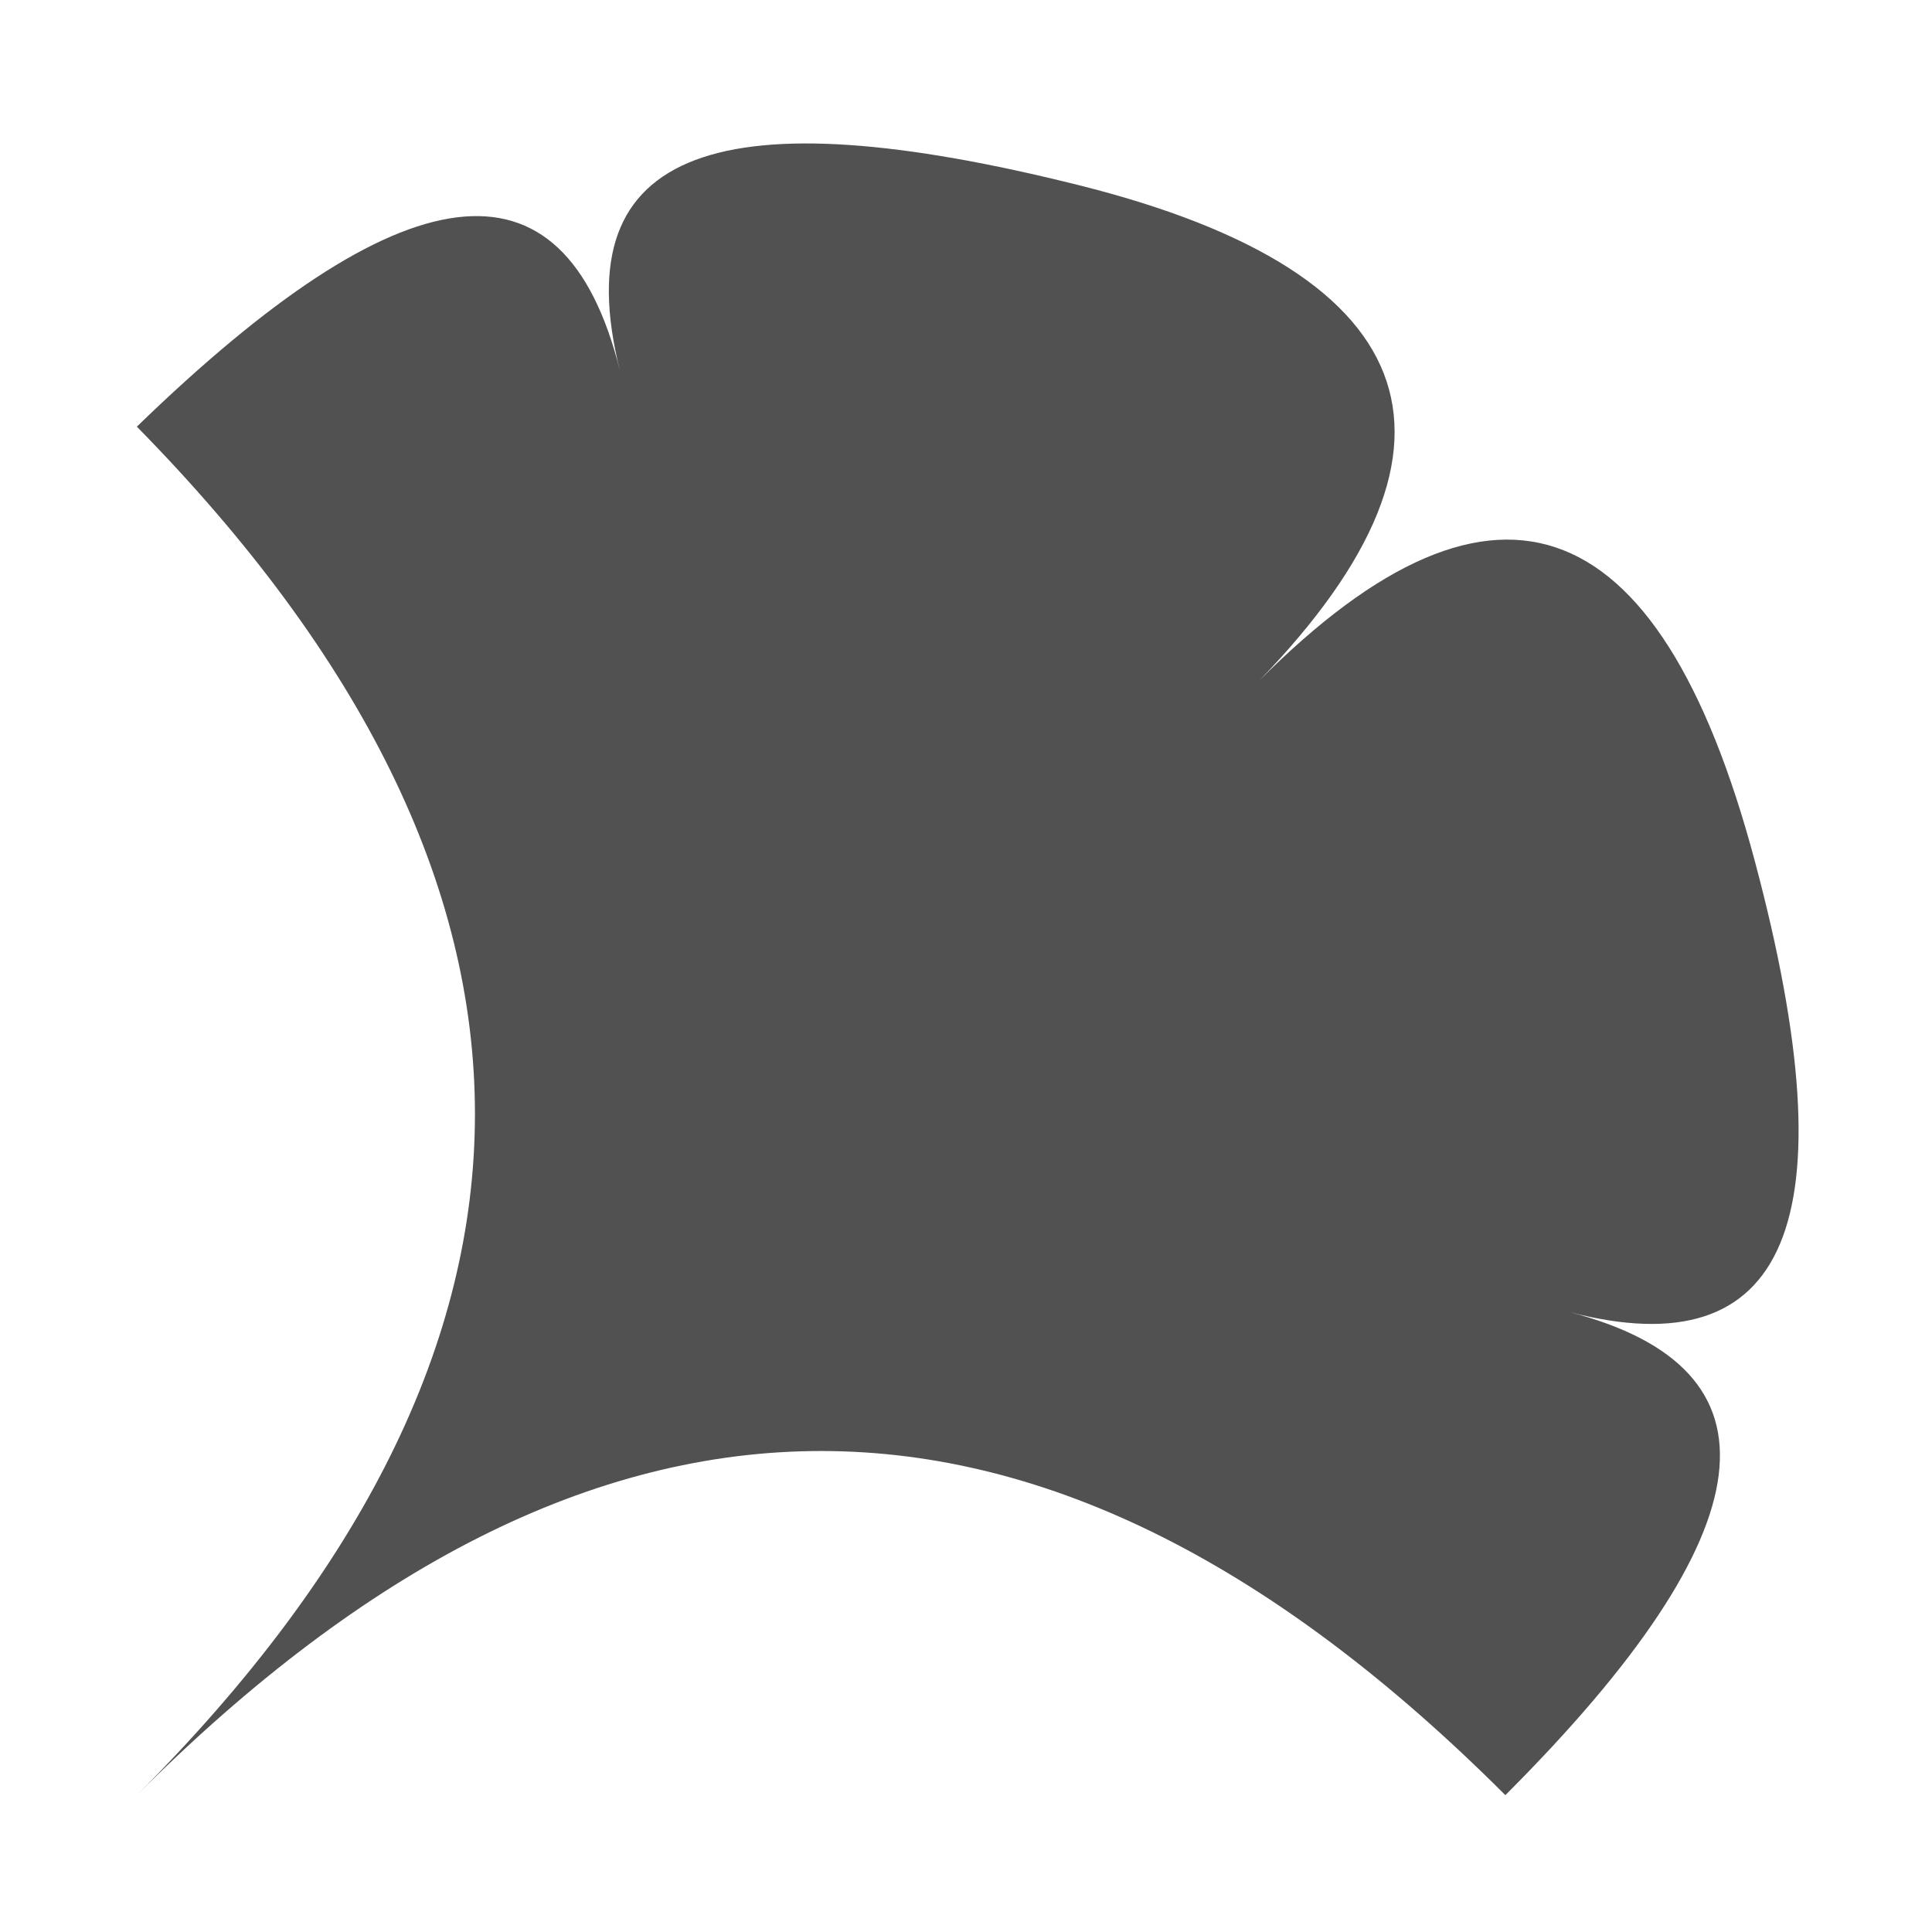
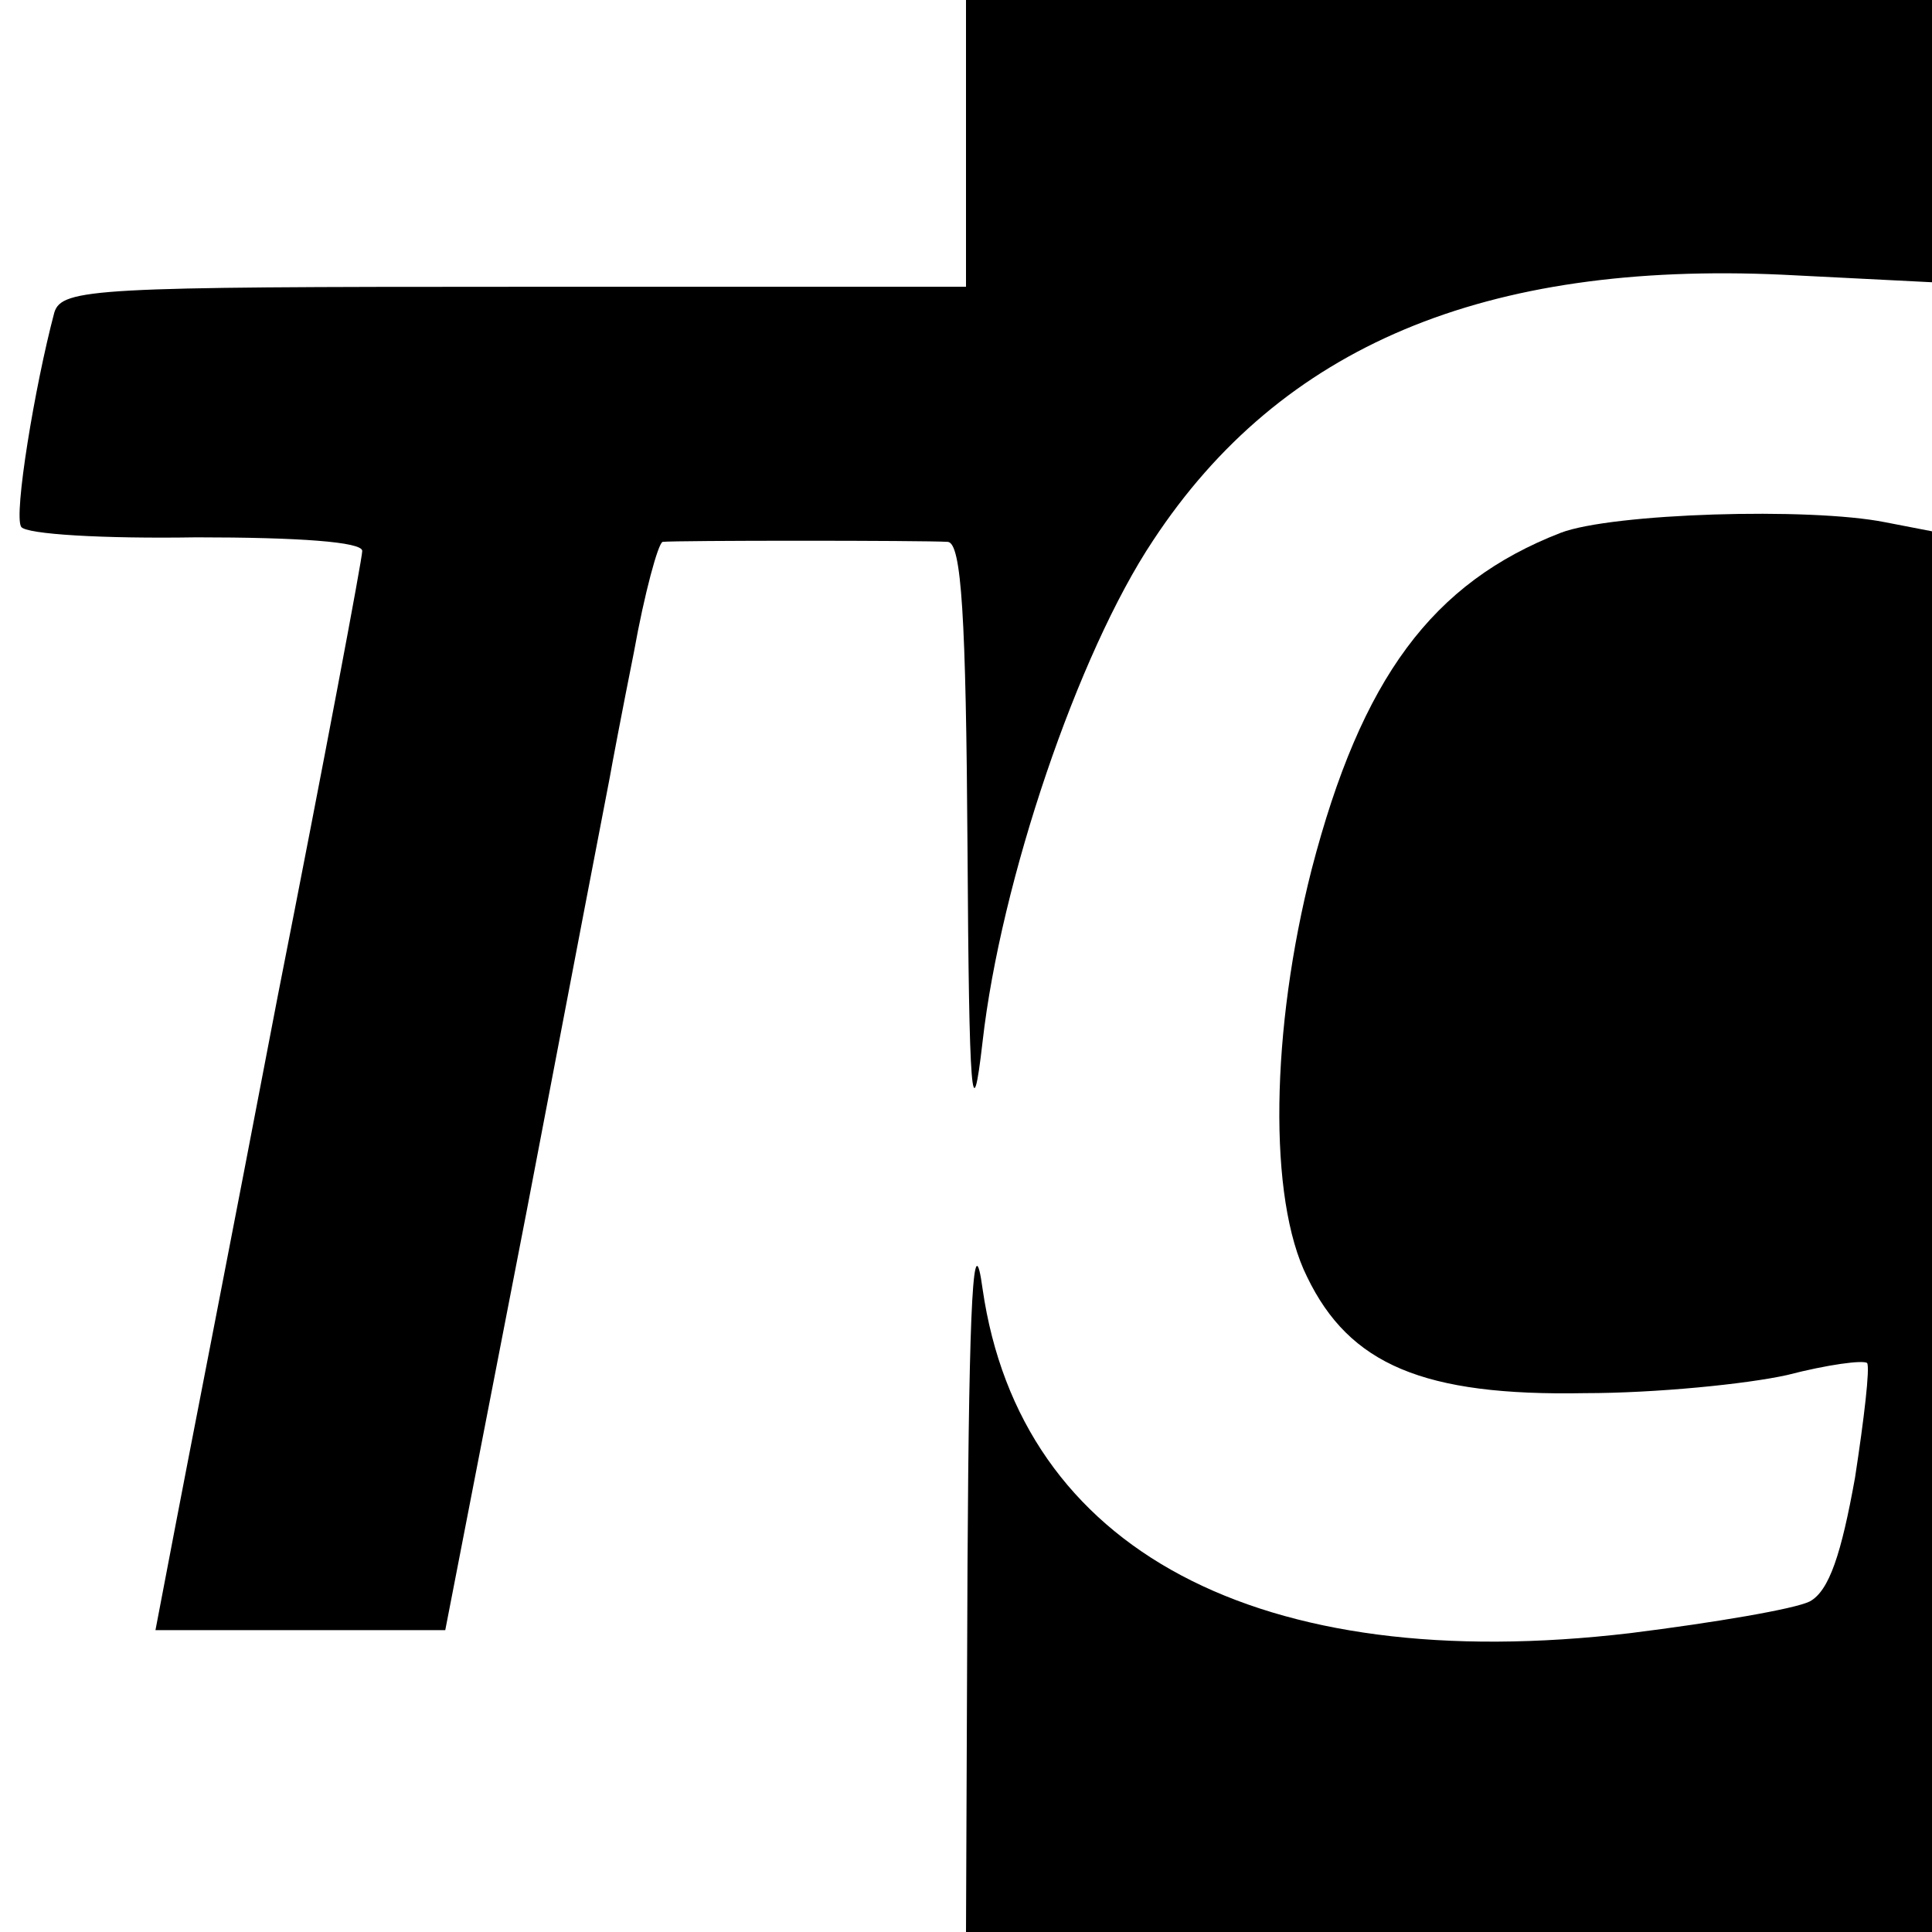
- <svg xmlns="http://www.w3.org/2000/svg" version="1.1" x="0px" y="0px" width="24px" height="24px" viewBox="0 0 24 24">
-   <style type="text/css">
- 	.st0{fill:#515151;}
- </style>
-   <path class="st0" d="M1.7,22.3c5.7-5.7,11.3-5.7,17,0c3.3-3.3,3.5-5.3,0.8-6c2.7,0.7,3.5-1.1,2.3-5.6s-3.3-5.2-6.3-2.1  c3-3,2.3-5.2-2.1-6.3S7,1.8,7.7,4.6C7,1.8,5,2.1,1.7,5.3C7.3,11,7.3,16.7,1.7,22.3" />
+ <svg xmlns="http://www.w3.org/2000/svg" version="1.0" width="128pt" height="128pt" viewBox="0 0 128 128" preserveAspectRatio="xMidYMid meet">
+   <g transform="translate(0,128) scale(0.1,-0.1)" fill="#000000" stroke="none">
+     <path d="M640 1185 l0 -95 -299 0 c-277 0 -300 -1 -305 -17 -13 -49 -27 -134 -22 -142 3 -5 55 -8 116 -7 68 0 110 -3 110 -9 0 -5 -25 -138 -56 -295 -30 -157 -61 -315 -68 -352 l-13 -68 96 0 96 0 54 278 c29 152 54 282 55 287 1 6 8 43 16 83 7 39 16 72 19 73 8 1 173 1 189 0 9 -1 12 -49 13 -203 1 -166 3 -189 10 -128 12 106 63 257 113 332 85 129 220 185 417 176 l99 -5 0 94 0 93 -320 0 -320 0 0 -95z" />
+     <path d="M1034 927 c-85 -33 -132 -96 -165 -223 -27 -106 -29 -218 -3 -270 28 -58 77 -79 184 -77 47 0 107 6 134 12 27 7 50 10 53 8 2 -3 -2 -37 -8 -76 -9 -50 -17 -75 -30 -82 -10 -5 -63 -14 -119 -21 -246 -29 -404 55 -429 228 -6 44 -9 -4 -10 -183 l-1 -243 320 0 320 0 0 464 0 464 -31 6 c-50 10 -181 6 -215 -7z" />
+   </g>
</svg>
